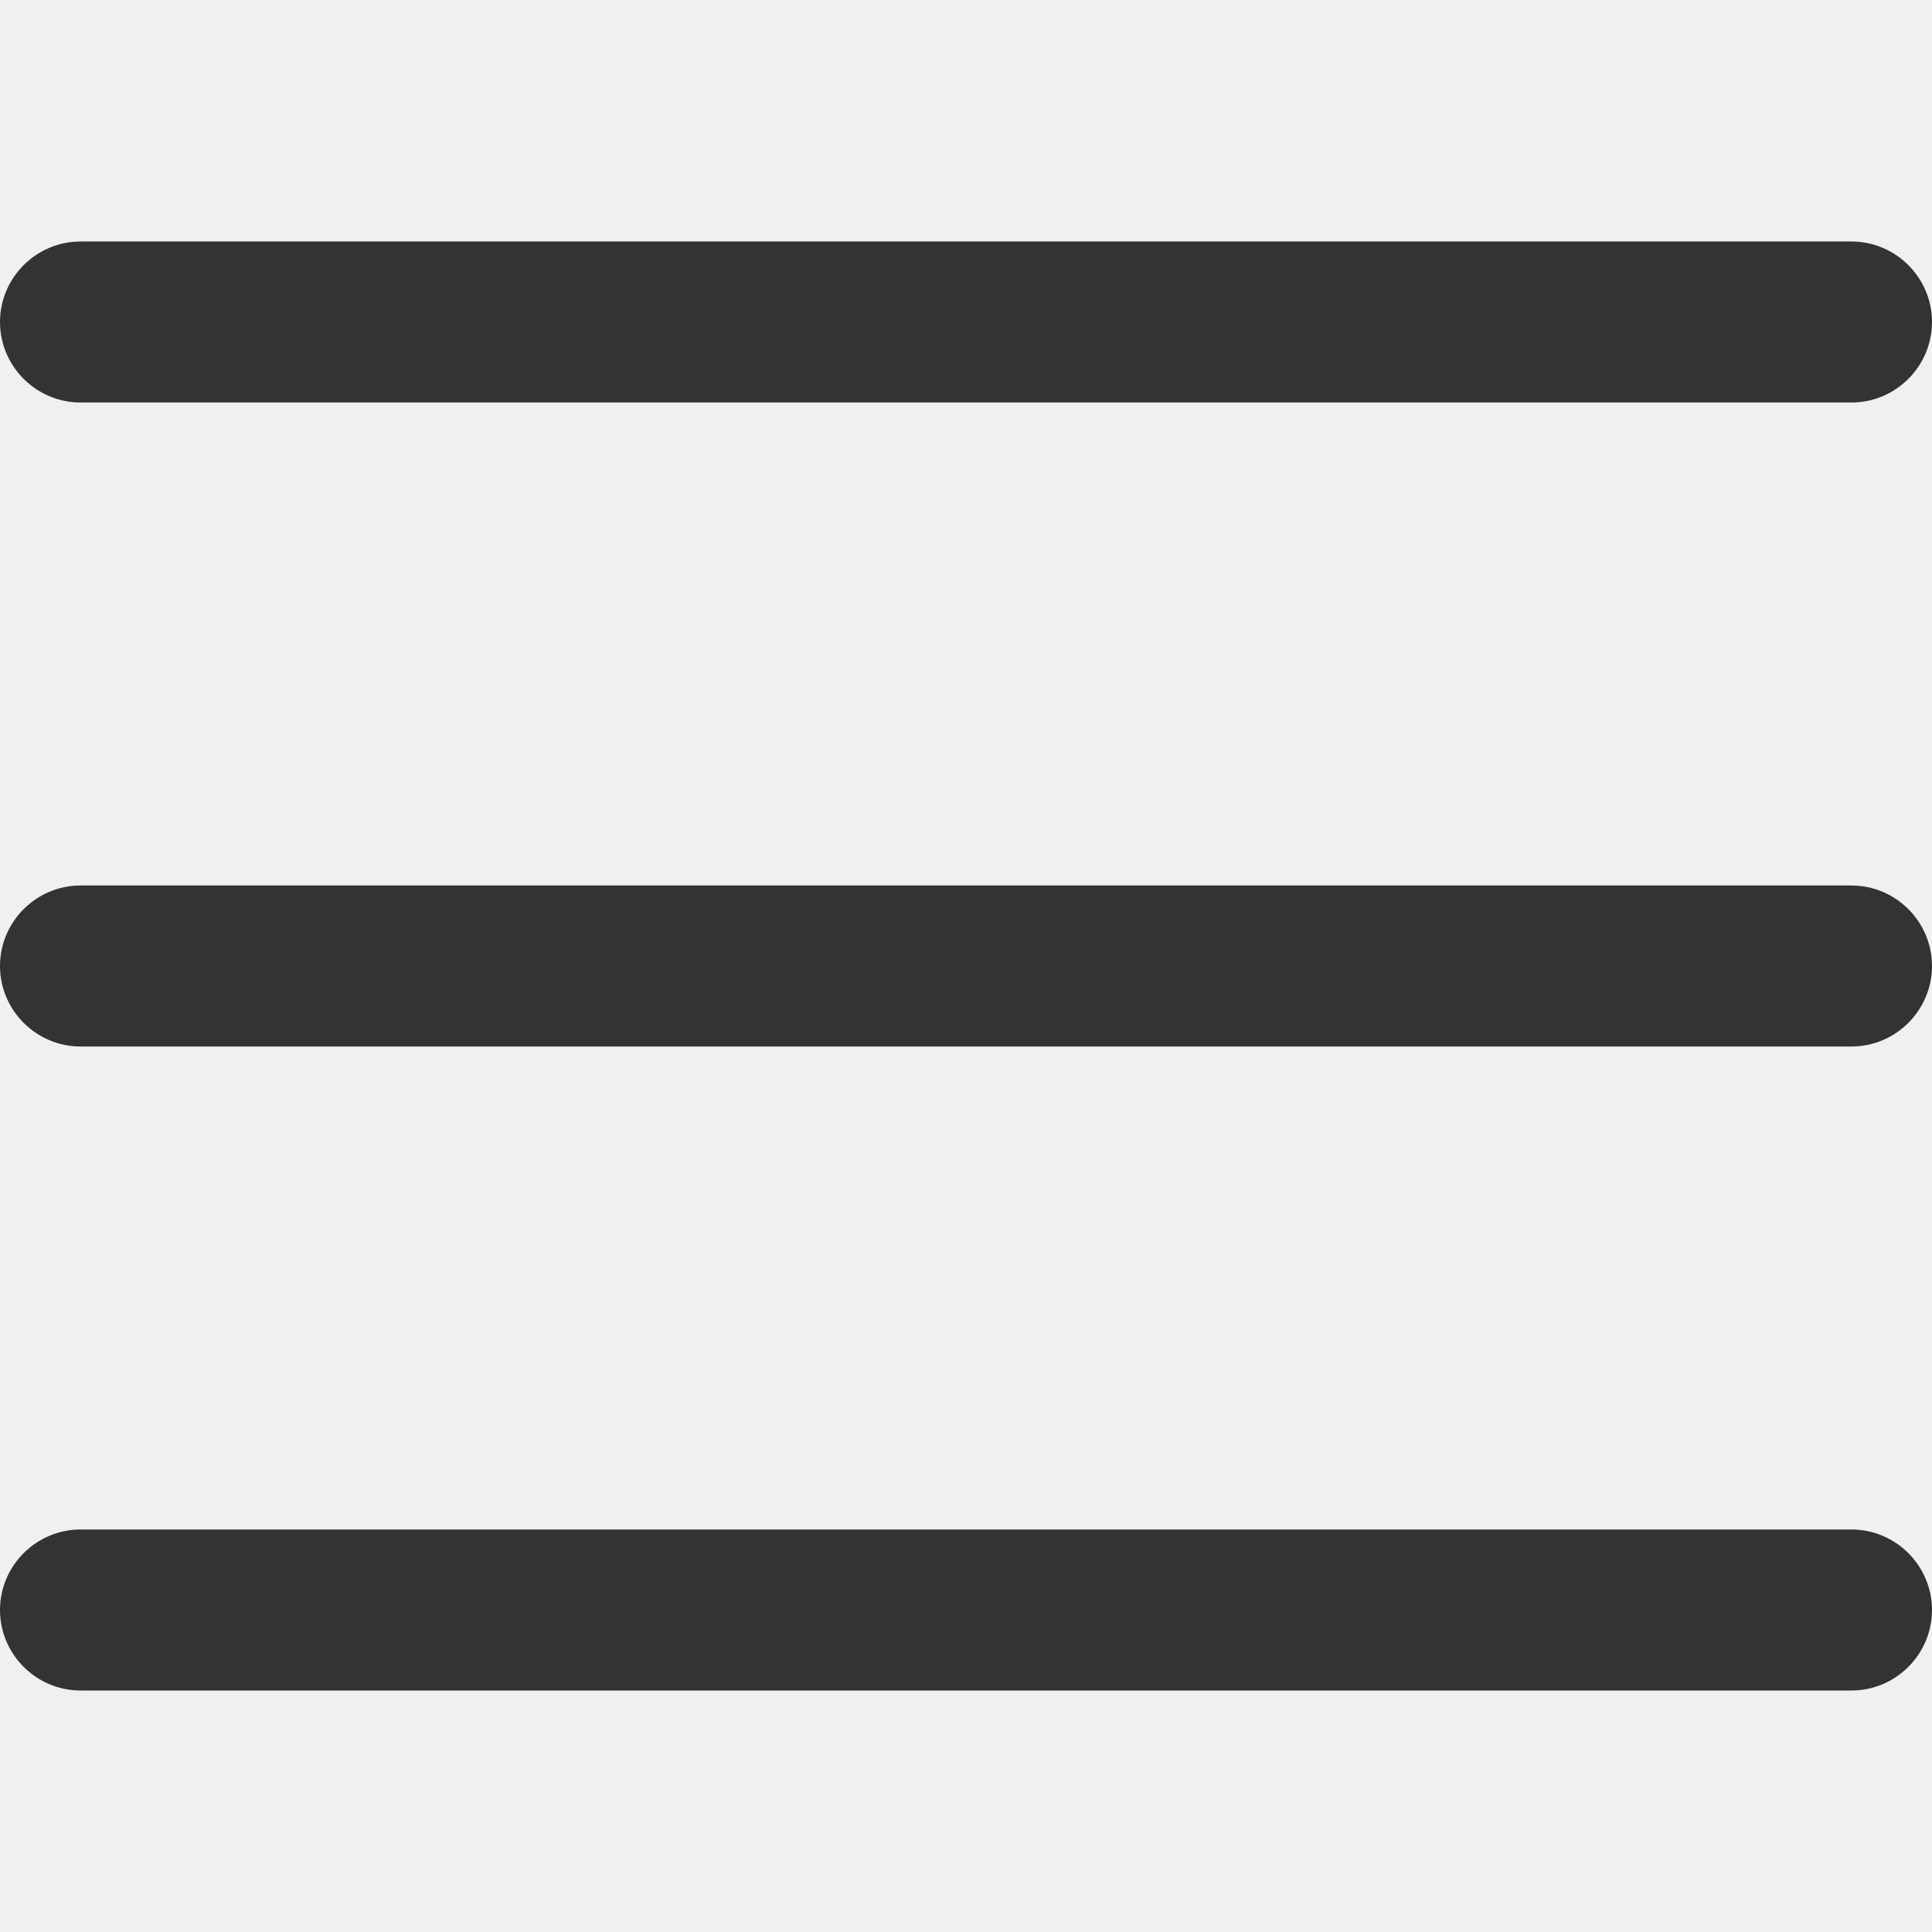
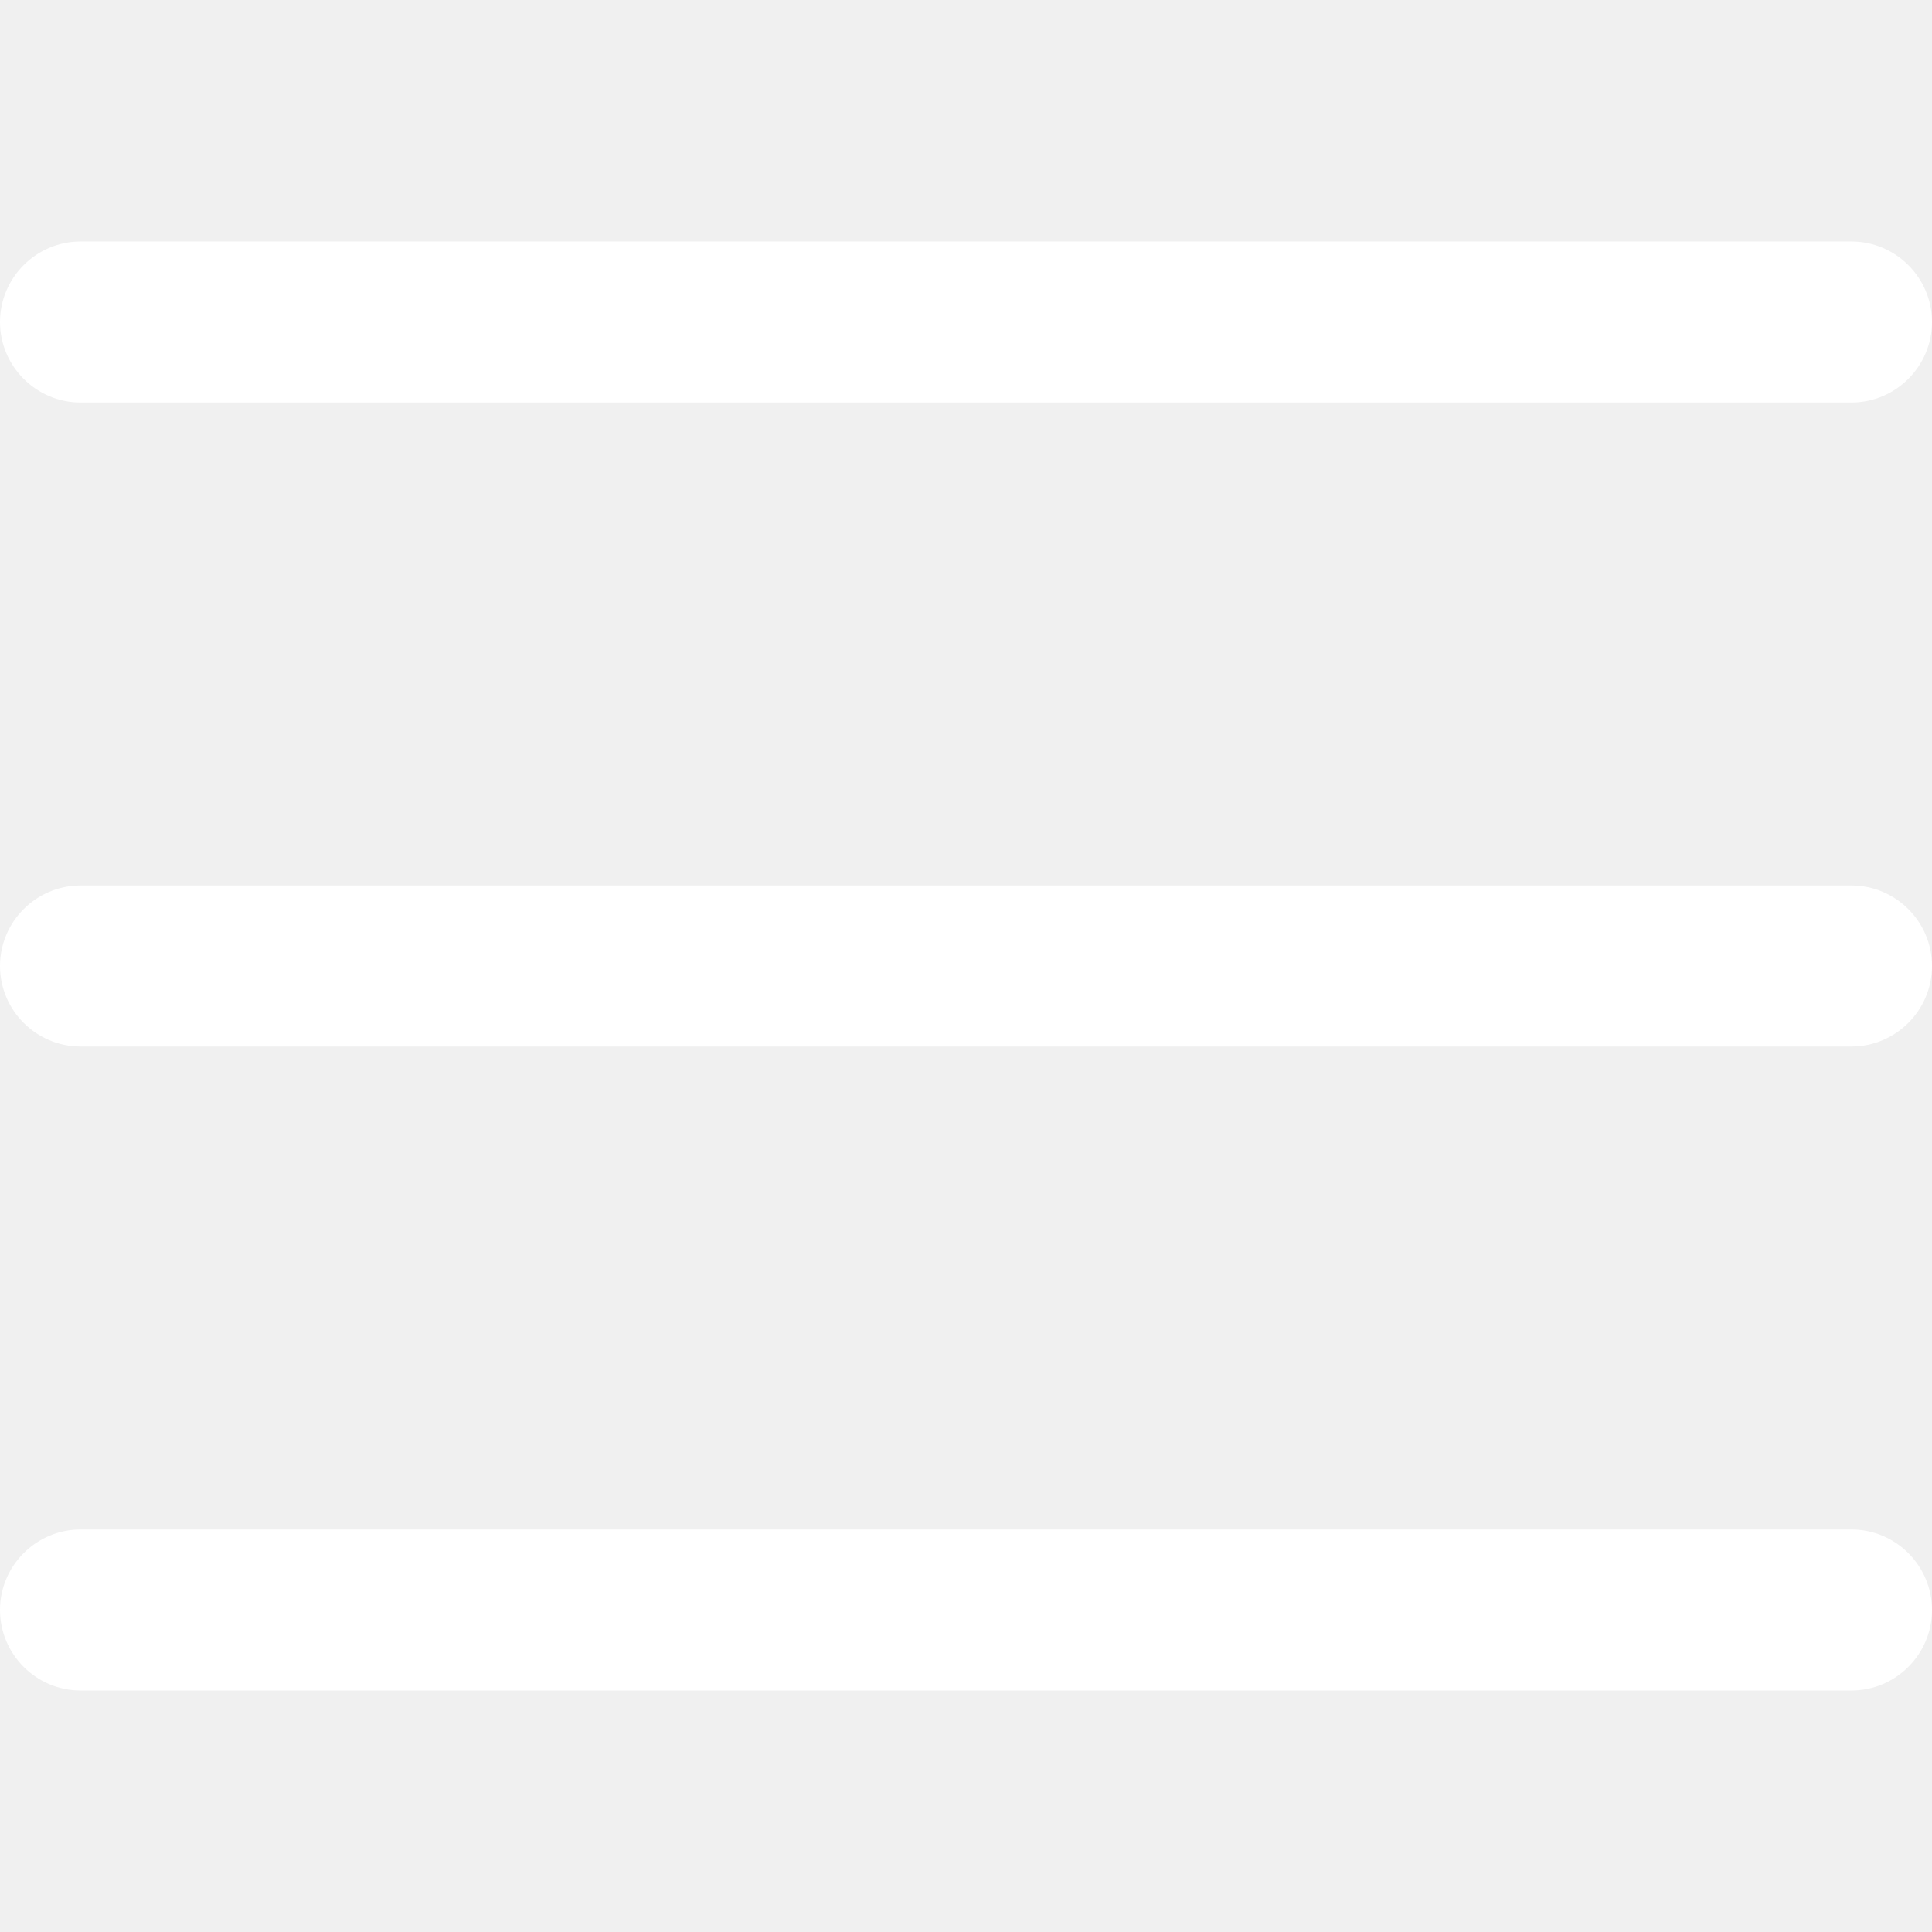
<svg xmlns="http://www.w3.org/2000/svg" t="1685455059774" class="icon" viewBox="0 0 1024 1024" version="1.1" p-id="19910" width="200" height="200">
-   <path d="M981.333 554.667 42.667 554.667c-23.467 0-42.667-19.2-42.667-42.667 0-23.467 19.2-42.667 42.667-42.667l938.667 0c23.467 0 42.667 19.2 42.667 42.667C1024 535.467 1004.8 554.667 981.333 554.667zM981.333 213.333 42.667 213.333c-23.467 0-42.667-19.2-42.667-42.667s19.2-42.667 42.667-42.667l938.667 0c23.467 0 42.667 19.2 42.667 42.667S1004.8 213.333 981.333 213.333zM42.667 810.667l938.667 0c23.467 0 42.667 19.2 42.667 42.667 0 23.467-19.2 42.667-42.667 42.667L42.667 896c-23.467 0-42.667-19.2-42.667-42.667C0 829.867 19.2 810.667 42.667 810.667z" p-id="19911" fill="#333333" />
+   <path d="M981.333 554.667 42.667 554.667c-23.467 0-42.667-19.2-42.667-42.667 0-23.467 19.2-42.667 42.667-42.667l938.667 0c23.467 0 42.667 19.2 42.667 42.667C1024 535.467 1004.8 554.667 981.333 554.667zM981.333 213.333 42.667 213.333c-23.467 0-42.667-19.2-42.667-42.667s19.2-42.667 42.667-42.667l938.667 0c23.467 0 42.667 19.2 42.667 42.667S1004.8 213.333 981.333 213.333zM42.667 810.667l938.667 0c23.467 0 42.667 19.2 42.667 42.667 0 23.467-19.2 42.667-42.667 42.667L42.667 896c-23.467 0-42.667-19.2-42.667-42.667C0 829.867 19.2 810.667 42.667 810.667z" p-id="19911" fill="#ffffff" />
</svg>
